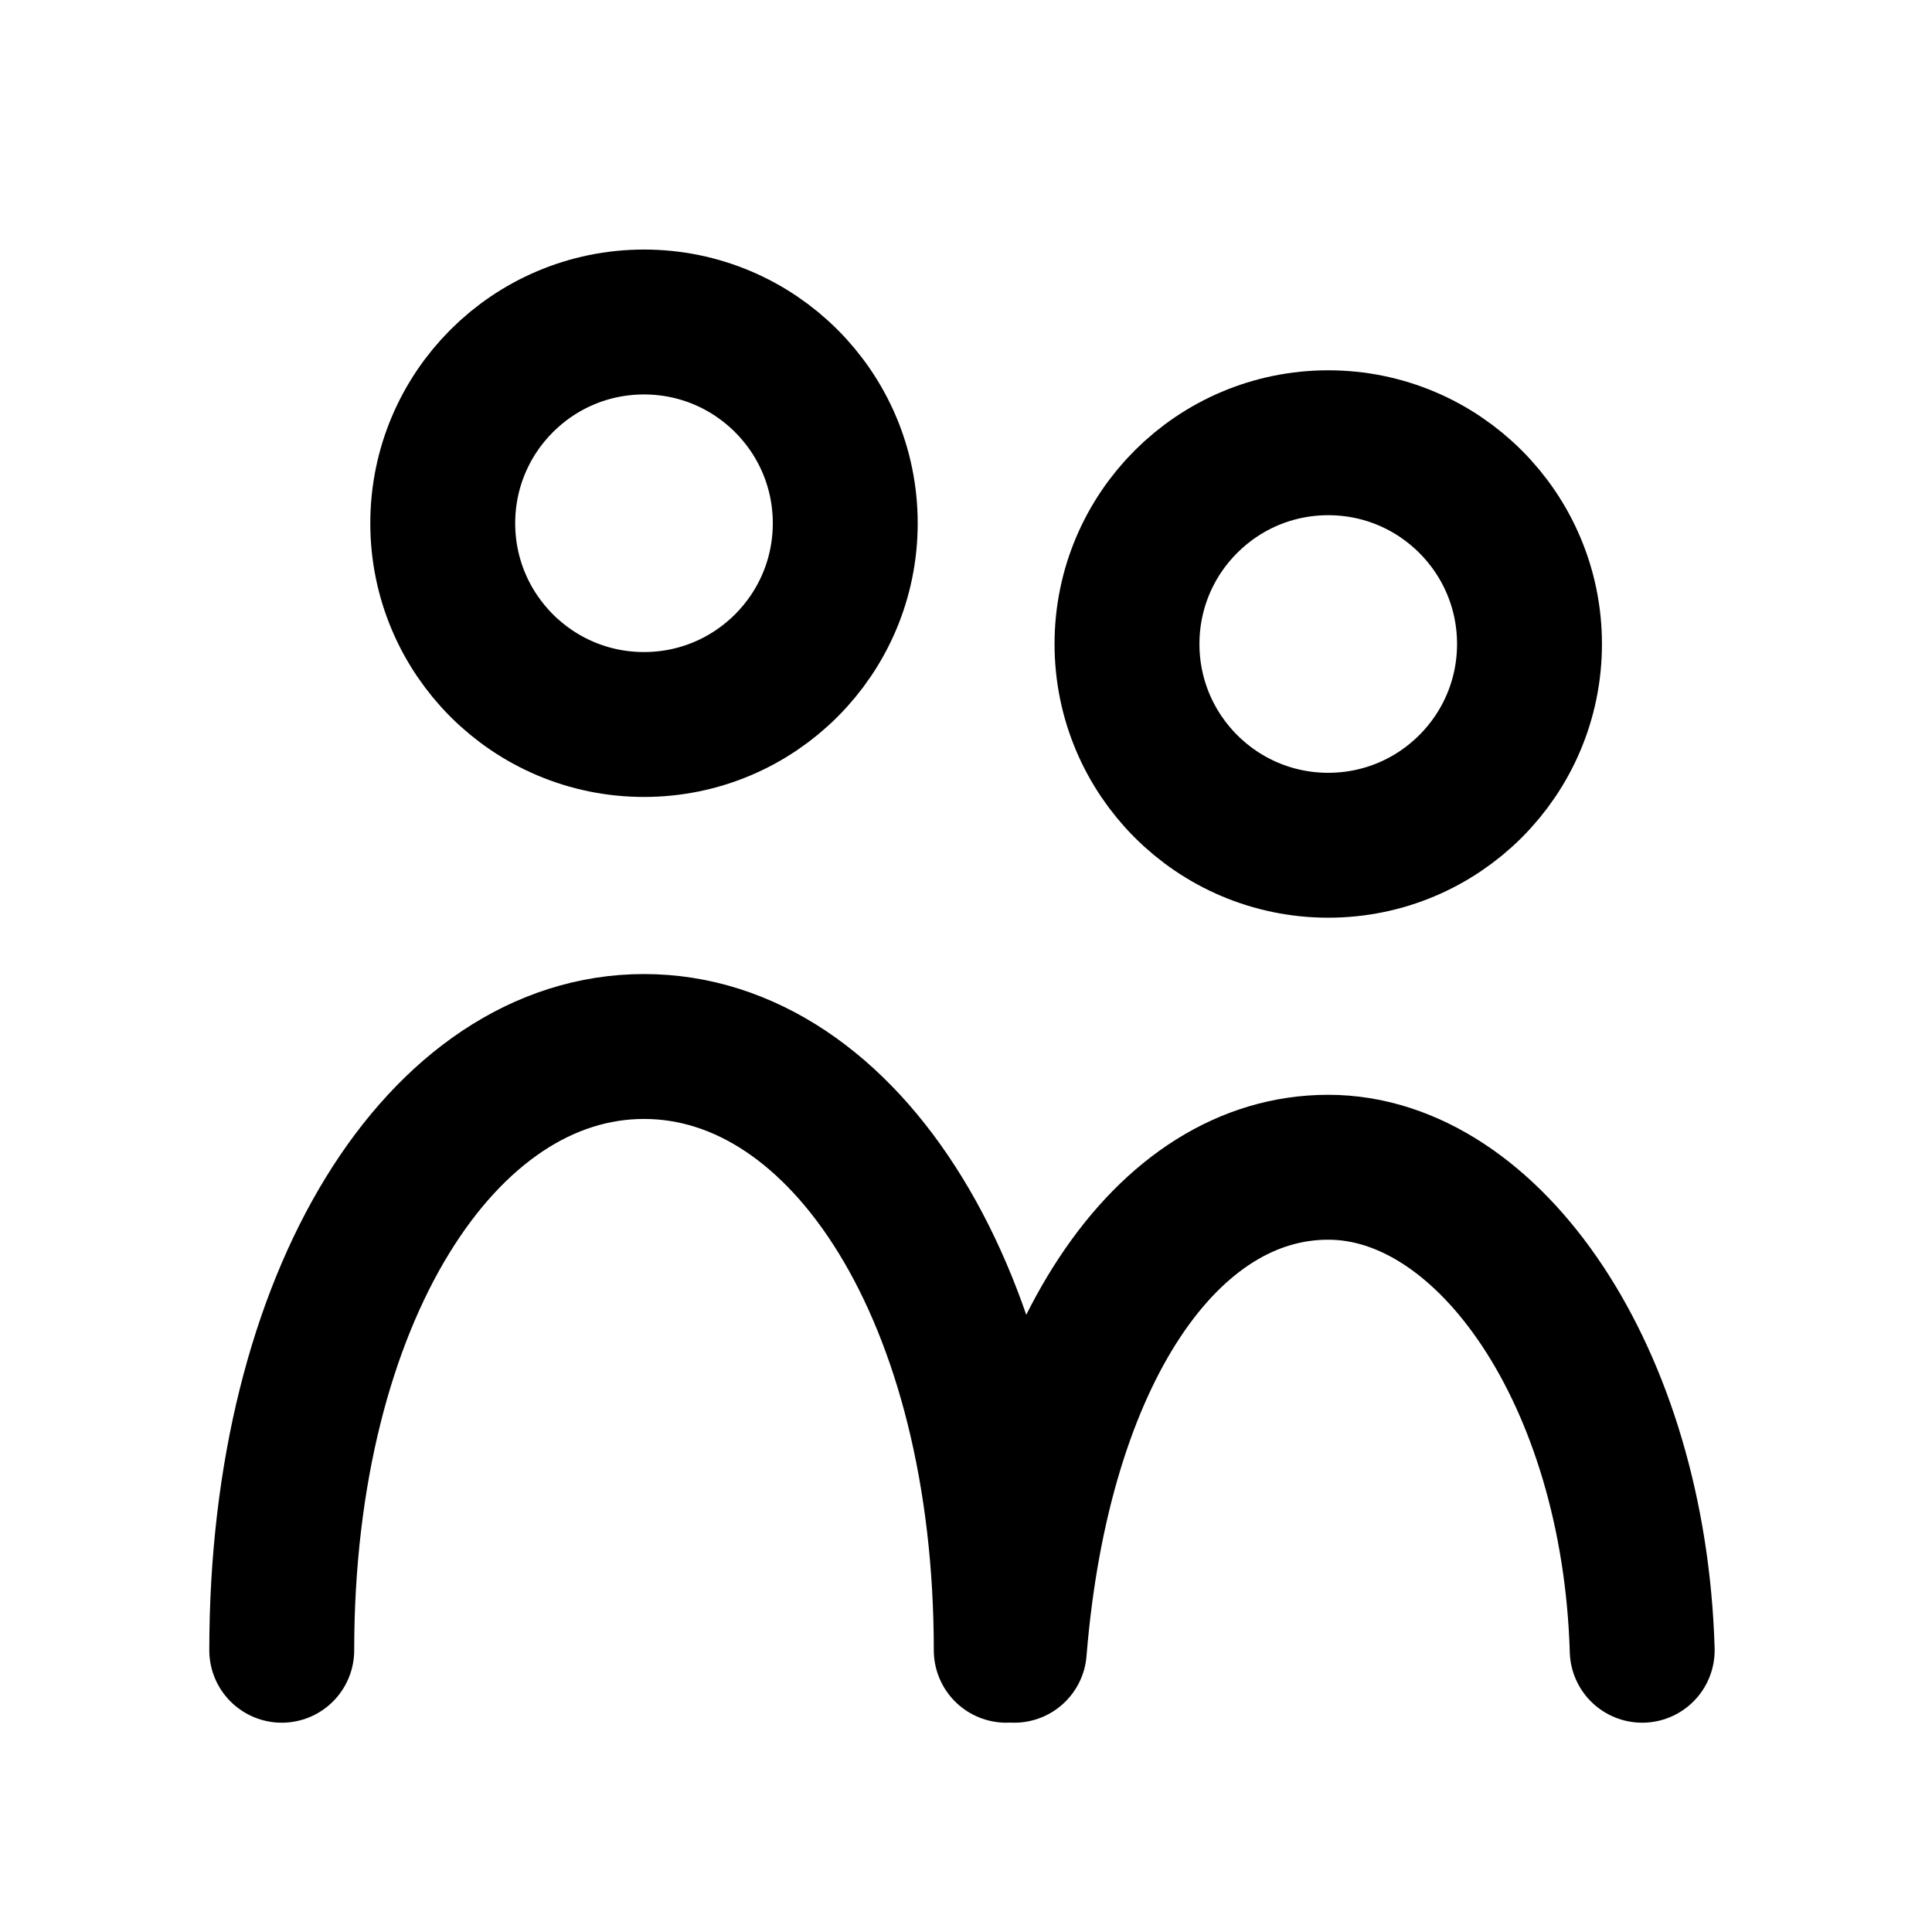
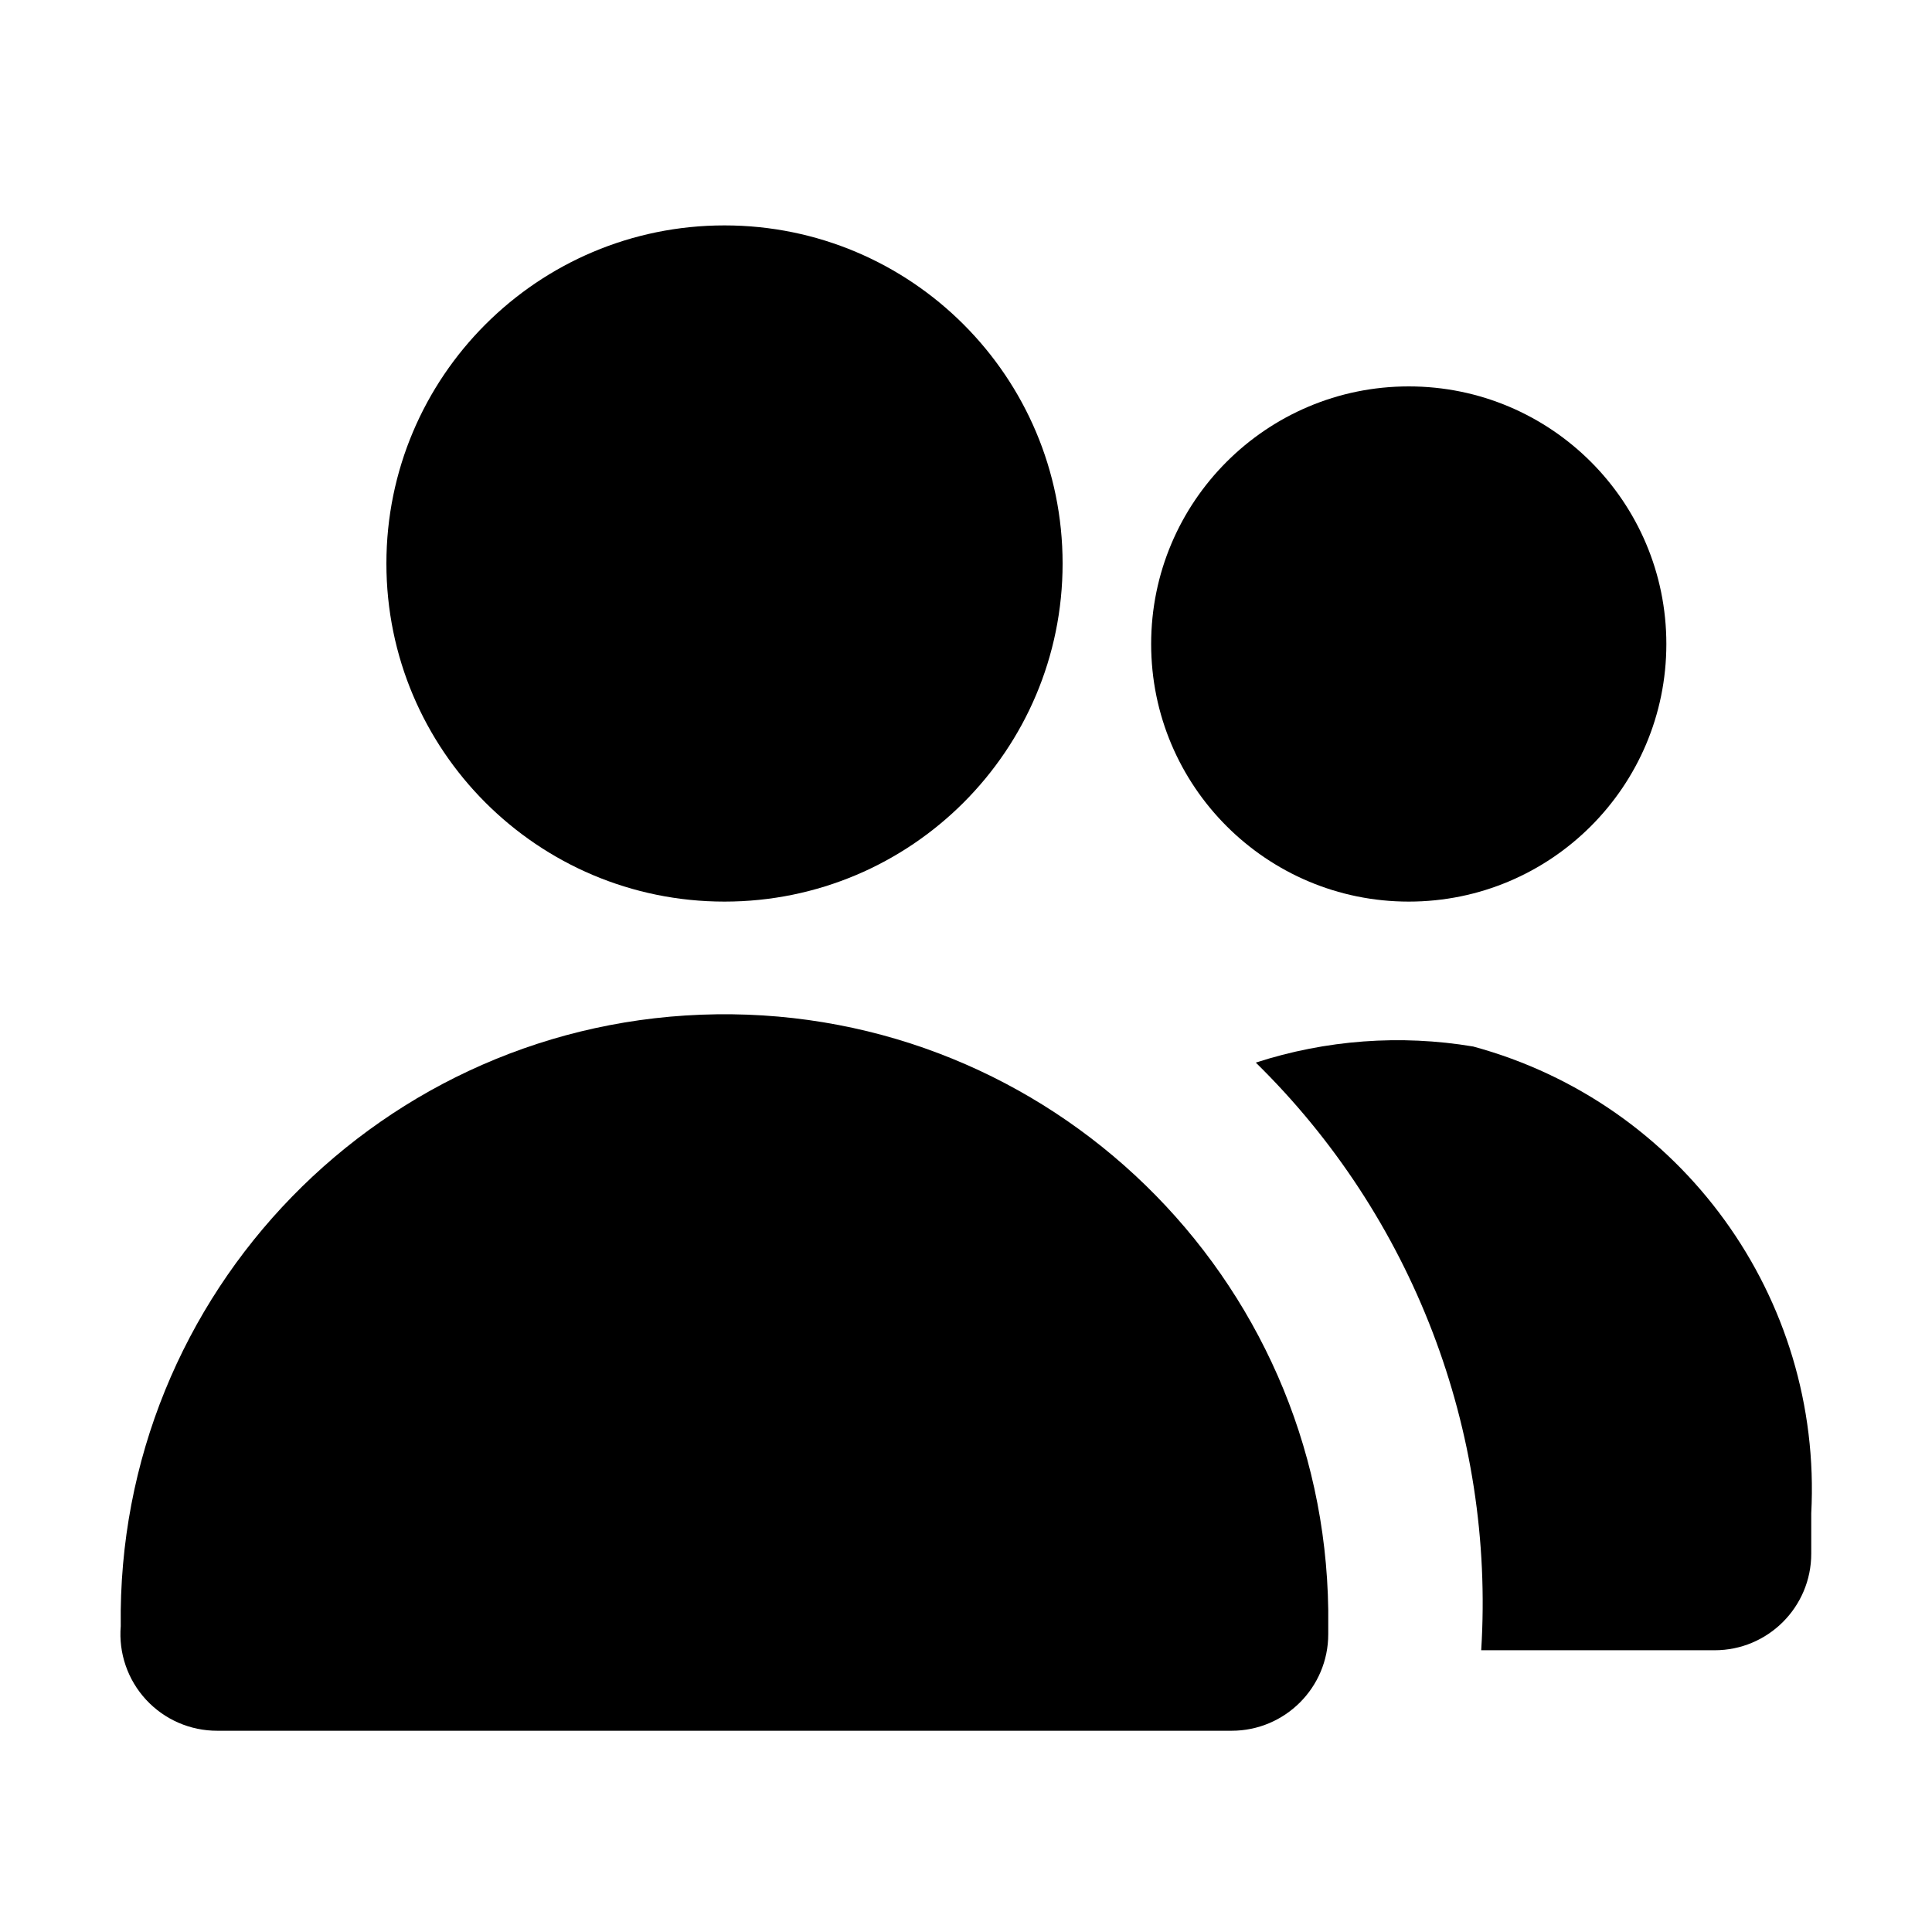
- <svg xmlns="http://www.w3.org/2000/svg" viewBox="0 0 24 24" fill="none" stroke="#000" stroke-width="1.8" stroke-linecap="round" stroke-linejoin="round">
-   <circle cx="8" cy="6.5" r="2.5" />
-   <circle cx="16.5" cy="8" r="2.5" />
-   <path d="M3.5 20.5c0-4.4 2-7.5 4.5-7.5s4.5 3.1 4.5 7.5" />
-   <path d="M12.6 20.5c.3-3.7 1.9-6 3.9-6s3.8 2.6 3.9 6" />
+ <svg xmlns="http://www.w3.org/2000/svg" viewBox="0 0 24 24" fill="#000">
+   <circle cx="9" cy="7" r="4.2" />
+   <path d="M1.5 20.2A7.5 7.5 0 0 1 16.5 20v.3a1.2 1.2 0 0 1-1.2 1.2H2.7a1.2 1.2 0 0 1-1.2-1.3Z" />
+   <circle cx="17.5" cy="8" r="3.2" />
+   <path d="M18.3 13a5.7 5.7 0 0 1 4.2 5.8v.5a1.2 1.2 0 0 1-1.2 1.2h-2.9a9.4 9.4 0 0 0-2.8-7.3 5.7 5.7 0 0 1 2.7-.2Z" />
</svg>
